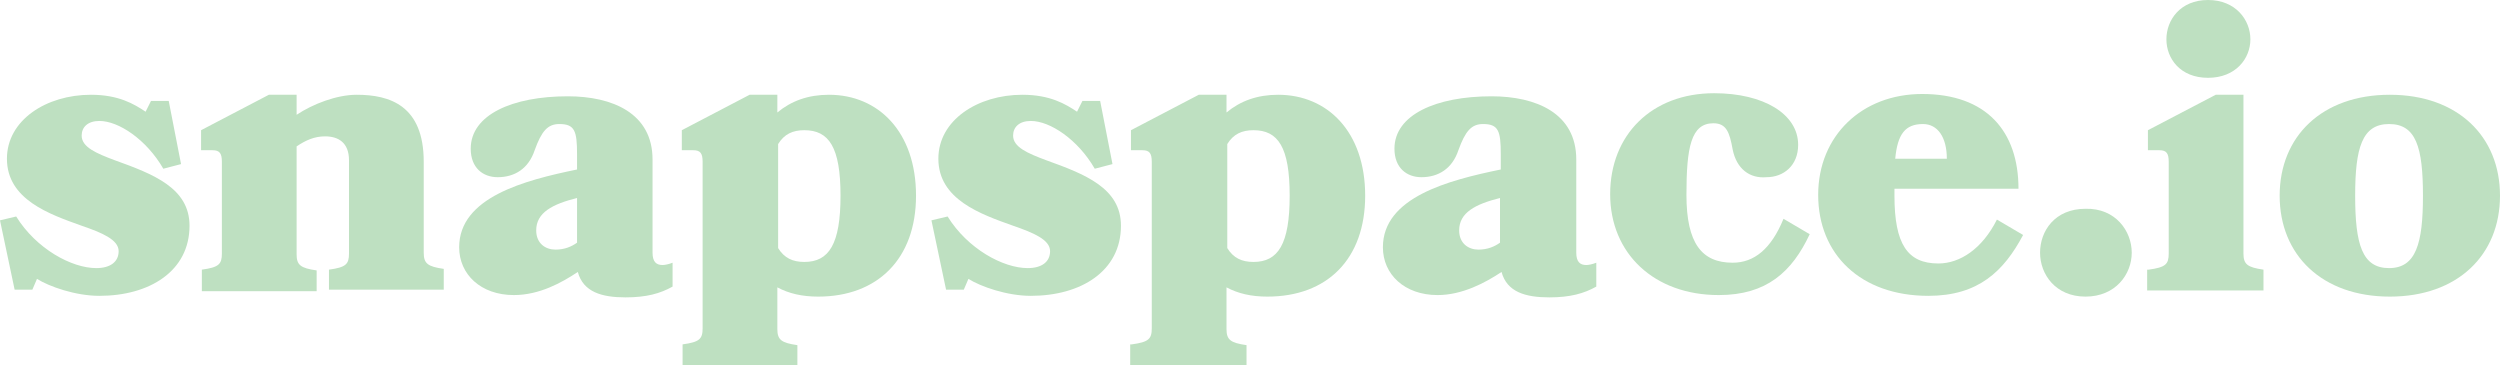
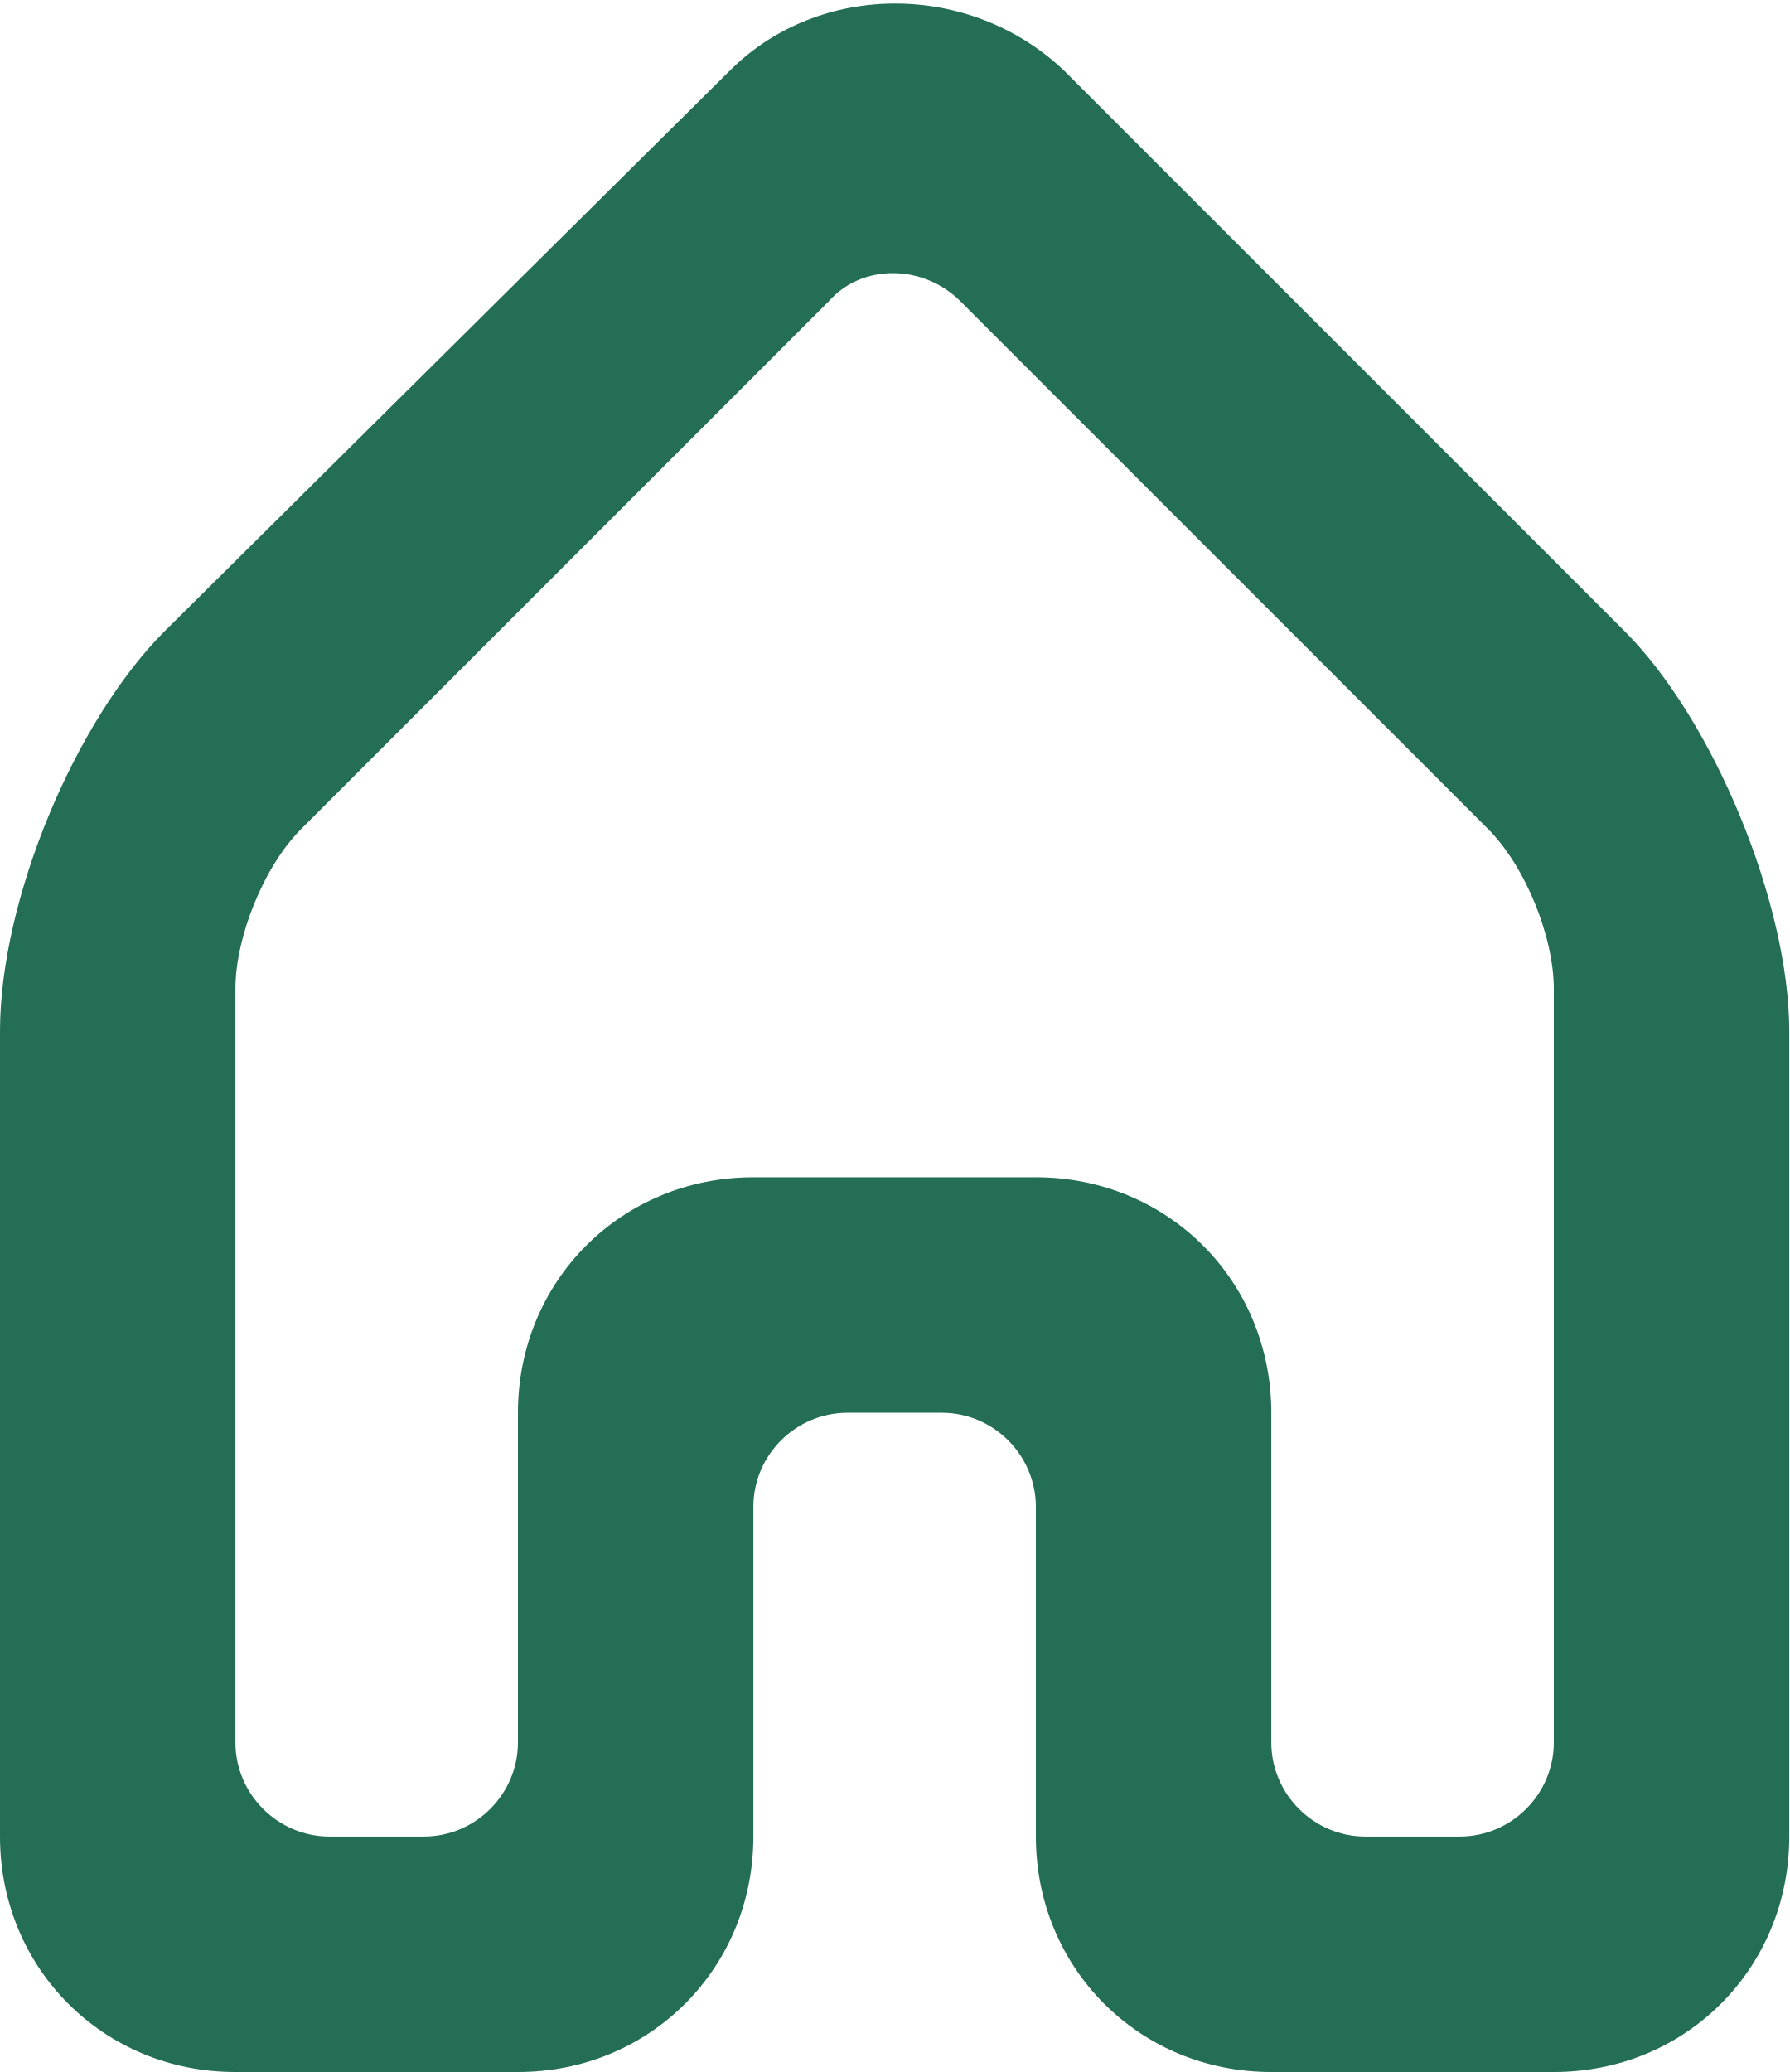
- <svg xmlns="http://www.w3.org/2000/svg" version="1.1" id="Layer_1" x="0px" y="0px" viewBox="0 0 324.5 47.3" style="enable-background:new 0 0 324.5 47.3;" xml:space="preserve">
+ <svg xmlns="http://www.w3.org/2000/svg" version="1.1" id="Layer_1" x="0px" y="0px" viewBox="0 0 38 44" style="enable-background:new 0 0 38 44;" xml:space="preserve">
  <style type="text/css">
- 	.st0{fill:#bee0c1;}
+ 	.st0{fill:#236E55;}
</style>
-   <g>
-     <path class="st0" d="M24.6,29.3c0,5.9-5.2,9.1-11.7,9.1c-3.1,0-6.5-1.2-8.1-2.2l-0.6,1.4H1.9l-1.9-9l2.1-0.5   c2.6,4.2,7.2,6.7,10.4,6.7c1.8,0,2.9-0.8,2.9-2.2c0-1.5-2.2-2.4-4.8-3.3c-4.2-1.5-9.7-3.4-9.7-8.7c0-5,5.1-8.3,10.9-8.3   c3.6,0,5.6,1.2,7.1,2.2l0.7-1.4h2.3l1.6,8.2l-2.3,0.6c-2.2-3.8-5.8-6.2-8.3-6.2c-1.5,0-2.3,0.8-2.3,1.9c0,1.5,1.9,2.3,4.3,3.2   C19.9,22.6,24.6,24.4,24.6,29.3z" />
-     <path class="st0" d="M42.7,35c2.2-0.3,2.6-0.7,2.6-2.1V20.8c0-2.3-1.4-3.1-3.1-3.1c-1.4,0-2.5,0.5-3.7,1.3v14   c0,1.4,0.5,1.8,2.6,2.1v2.7H26.2V35c2.2-0.3,2.6-0.7,2.6-2.1V21c0-1.1-0.3-1.5-1.2-1.5h-1.5v-2.6l8.8-4.6h3.6v2.6   c2.1-1.4,5.2-2.6,7.8-2.6c4.3,0,8.7,1.4,8.7,8.7v11.8c0,1.4,0.5,1.8,2.6,2.1v2.7H42.7V35z" />
-     <path class="st0" d="M66.7,38.3c-4.3,0-7.1-2.7-7.1-6.2c0-6.5,8.5-8.7,15.3-10.1v-2c0-3-0.3-3.9-2.3-3.9c-1.5,0-2.3,0.9-3.2,3.4   c-0.8,2.4-2.6,3.5-4.8,3.5c-1.9,0-3.5-1.2-3.5-3.7c0-4.4,5.4-6.8,12.6-6.8c5.8,0,11,2.2,11,8.2v12.1c0,1.2,0.5,1.6,1.3,1.6   c0.3,0,0.8-0.1,1.3-0.3v3.1c-1.6,0.9-3.4,1.4-6.1,1.4c-3.1,0-5.5-0.7-6.2-3.3C72.9,36.7,70,38.3,66.7,38.3z M74.9,25.7   c-3.2,0.8-5.3,1.9-5.3,4.2c0,1.7,1.2,2.5,2.5,2.5c1.2,0,2.1-0.4,2.8-0.9V25.7z" />
-     <path class="st0" d="M88.6,44.7c2.2-0.3,2.6-0.7,2.6-2.1V21c0-1.1-0.3-1.5-1.2-1.5h-1.5v-2.6l8.8-4.6h3.6v2.3   c1.8-1.5,4-2.3,6.7-2.3c6.4,0,11.3,4.8,11.3,13.1c0,8.2-5,13.1-12.7,13.1c-2.1,0-3.8-0.4-5.3-1.2v5.4c0,1.4,0.5,1.8,2.6,2.1v2.7   H88.6V44.7z M101,32.2c0.8,1.3,1.9,1.8,3.4,1.8c3.2,0,4.7-2.3,4.7-8.6s-1.5-8.5-4.7-8.5c-1.5,0-2.6,0.5-3.4,1.8V32.2z" />
-     <path class="st0" d="M145.5,29.3c0,5.9-5.2,9.1-11.7,9.1c-3.1,0-6.5-1.2-8.1-2.2l-0.6,1.4h-2.3l-1.9-9l2.1-0.5   c2.6,4.2,7.2,6.7,10.4,6.7c1.8,0,2.9-0.8,2.9-2.2c0-1.5-2.2-2.4-4.8-3.3c-4.2-1.5-9.7-3.4-9.7-8.7c0-5,5.1-8.3,10.9-8.3   c3.6,0,5.6,1.2,7.1,2.2l0.7-1.4h2.3l1.6,8.2l-2.3,0.6c-2.2-3.8-5.8-6.2-8.3-6.2c-1.5,0-2.3,0.8-2.3,1.9c0,1.5,1.9,2.3,4.3,3.2   C140.8,22.6,145.5,24.4,145.5,29.3z" />
-     <path class="st0" d="M146.9,44.7c2.2-0.3,2.6-0.7,2.6-2.1V21c0-1.1-0.3-1.5-1.2-1.5h-1.5v-2.6l8.8-4.6h3.6v2.3   c1.8-1.5,4-2.3,6.7-2.3c6.4,0,11.3,4.8,11.3,13.1c0,8.2-4.9,13.1-12.7,13.1c-2.1,0-3.8-0.4-5.3-1.2v5.4c0,1.4,0.5,1.8,2.6,2.1v2.7   h-15.1v-2.8H146.9z M159.3,32.2c0.8,1.3,1.9,1.8,3.4,1.8c3.2,0,4.7-2.3,4.7-8.6s-1.5-8.5-4.7-8.5c-1.5,0-2.6,0.5-3.4,1.8V32.2z" />
-     <path class="st0" d="M186.6,38.3c-4.3,0-7.1-2.7-7.1-6.2c0-6.5,8.5-8.7,15.3-10.1v-2c0-3-0.3-3.9-2.3-3.9c-1.5,0-2.3,0.9-3.2,3.4   c-0.8,2.4-2.6,3.5-4.8,3.5c-1.9,0-3.5-1.2-3.5-3.7c0-4.4,5.4-6.8,12.6-6.8c5.8,0,11,2.2,11,8.2v12.1c0,1.2,0.5,1.6,1.3,1.6   c0.3,0,0.8-0.1,1.3-0.3v3.1c-1.6,0.9-3.4,1.4-6.1,1.4c-3.1,0-5.5-0.7-6.2-3.3C192.8,36.7,189.8,38.3,186.6,38.3z M194.7,25.7   c-3.2,0.8-5.3,1.9-5.3,4.2c0,1.7,1.2,2.5,2.5,2.5c1.2,0,2.1-0.4,2.8-0.9V25.7z" />
-     <path class="st0" d="M224.9,19.4c-0.4-2.2-0.8-3.4-2.5-3.4c-2.9,0-3.5,3.1-3.5,9.3c0,6.3,2,8.8,6,8.8c2.8,0,5-1.8,6.6-5.7l3.4,2   c-2.3,4.9-5.6,7.9-11.8,7.9c-8.4,0-14.1-5.4-14.1-13.1s5.4-13.1,13.5-13.1c6.4,0,10.9,2.7,10.9,6.7c0,2.7-1.9,4.2-4.1,4.2   C227.1,23.2,225.4,21.9,224.9,19.4z" />
-     <path class="st0" d="M245.9,25.4c0,6.3,1.7,8.8,5.7,8.8c2.8,0,5.7-1.9,7.6-5.7l3.4,2c-2.5,4.7-5.8,7.9-12.3,7.9   c-8.8,0-14.3-5.4-14.3-13.1s5.7-13.1,13.5-13.1c8.3,0,12.5,4.8,12.5,12.3h-16.1L245.9,25.4L245.9,25.4z M252.7,20.6   c0-2.8-1.2-4.5-3.1-4.5c-2.3,0-3.3,1.3-3.6,4.5H252.7z" />
-     <path class="st0" d="M276.7,32.8c0,2.8-2.1,5.7-6,5.7s-5.9-2.9-5.9-5.7s1.9-5.7,5.9-5.7C274.6,27,276.7,30,276.7,32.8z" />
-     <path class="st0" d="M278.9,35c2.2-0.3,2.6-0.7,2.6-2.1V21c0-1.1-0.3-1.5-1.2-1.5h-1.5v-2.6l8.8-4.6h3.6v20.6   c0,1.4,0.5,1.8,2.6,2.1v2.7h-15.1V35H278.9z M292.1,5.1c0,2.5-1.9,5-5.5,5s-5.4-2.5-5.4-5S283,0,286.6,0   C290.2,0,292.1,2.6,292.1,5.1z" />
-     <path class="st0" d="M324.5,25.4c0,7.7-5.5,13.1-14.3,13.1s-14.3-5.4-14.3-13.1s5.5-13.1,14.3-13.1S324.5,17.7,324.5,25.4z    M314.5,25.4c0-6.3-0.9-9.3-4.4-9.3s-4.4,3.1-4.4,9.3c0,6.3,0.9,9.4,4.4,9.4S314.5,31.6,314.5,25.4z" />
-   </g>
+   <path class="st0" d="M27,37c0,1.1,0.9,2,2,2h2c1.1,0,2-0.9,2-2V21c0-1.1-0.6-2.6-1.4-3.4L20.4,6.4c-0.8-0.8-2.1-0.8-2.8,0L6.4,17.6  C5.6,18.4,5,19.9,5,21v16c0,1.1,0.9,2,2,2h2c1.1,0,2-0.9,2-2v-7c0-2.8,2.2-5,5-5h6c2.8,0,5,2.2,5,5L27,37z M22,32c0-1.1-0.9-2-2-2  h-2c-1.1,0-2,0.9-2,2v7c0,2.8-2.2,5-5,5H5c-2.8,0-5-2.2-5-5V21.9c0-2.8,1.6-6.6,3.5-8.5L15.5,1.5c1.9-1.9,5.1-1.9,7.1,0l11.9,11.9  c1.9,1.9,3.5,5.8,3.5,8.5V39c0,2.8-2.2,5-5,5h-6c-2.8,0-5-2.2-5-5L22,32z" />
</svg>
